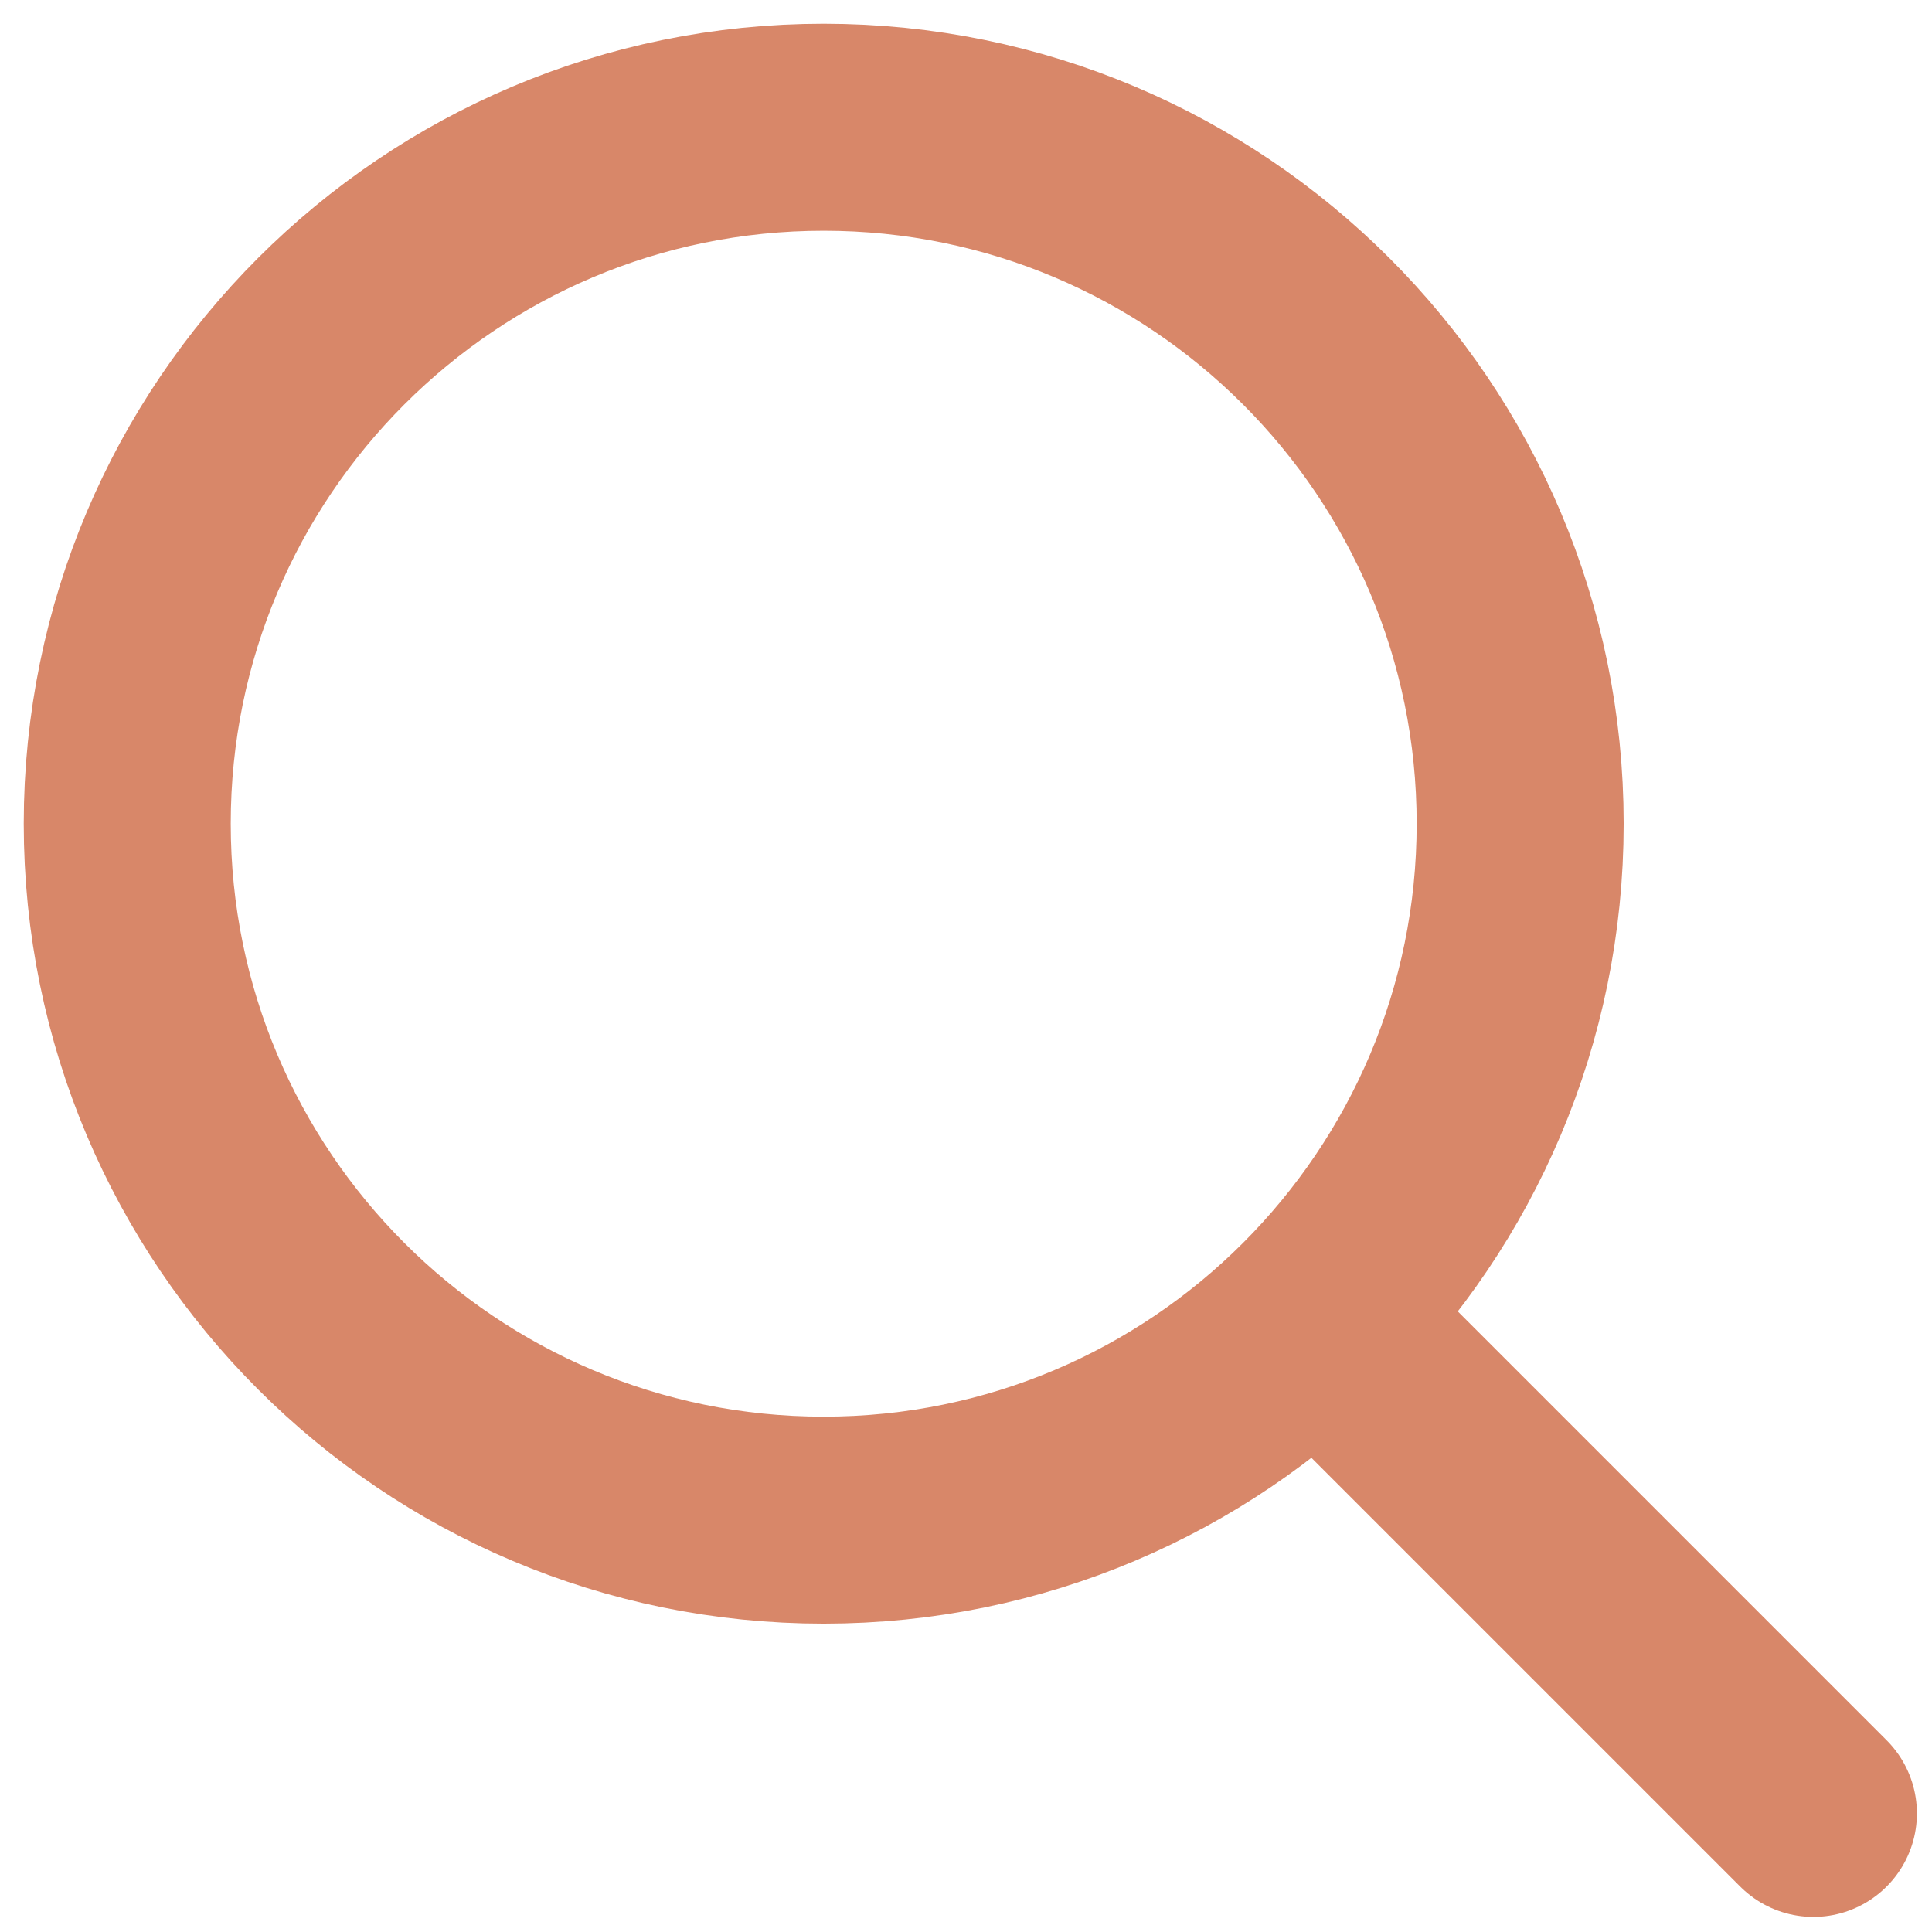
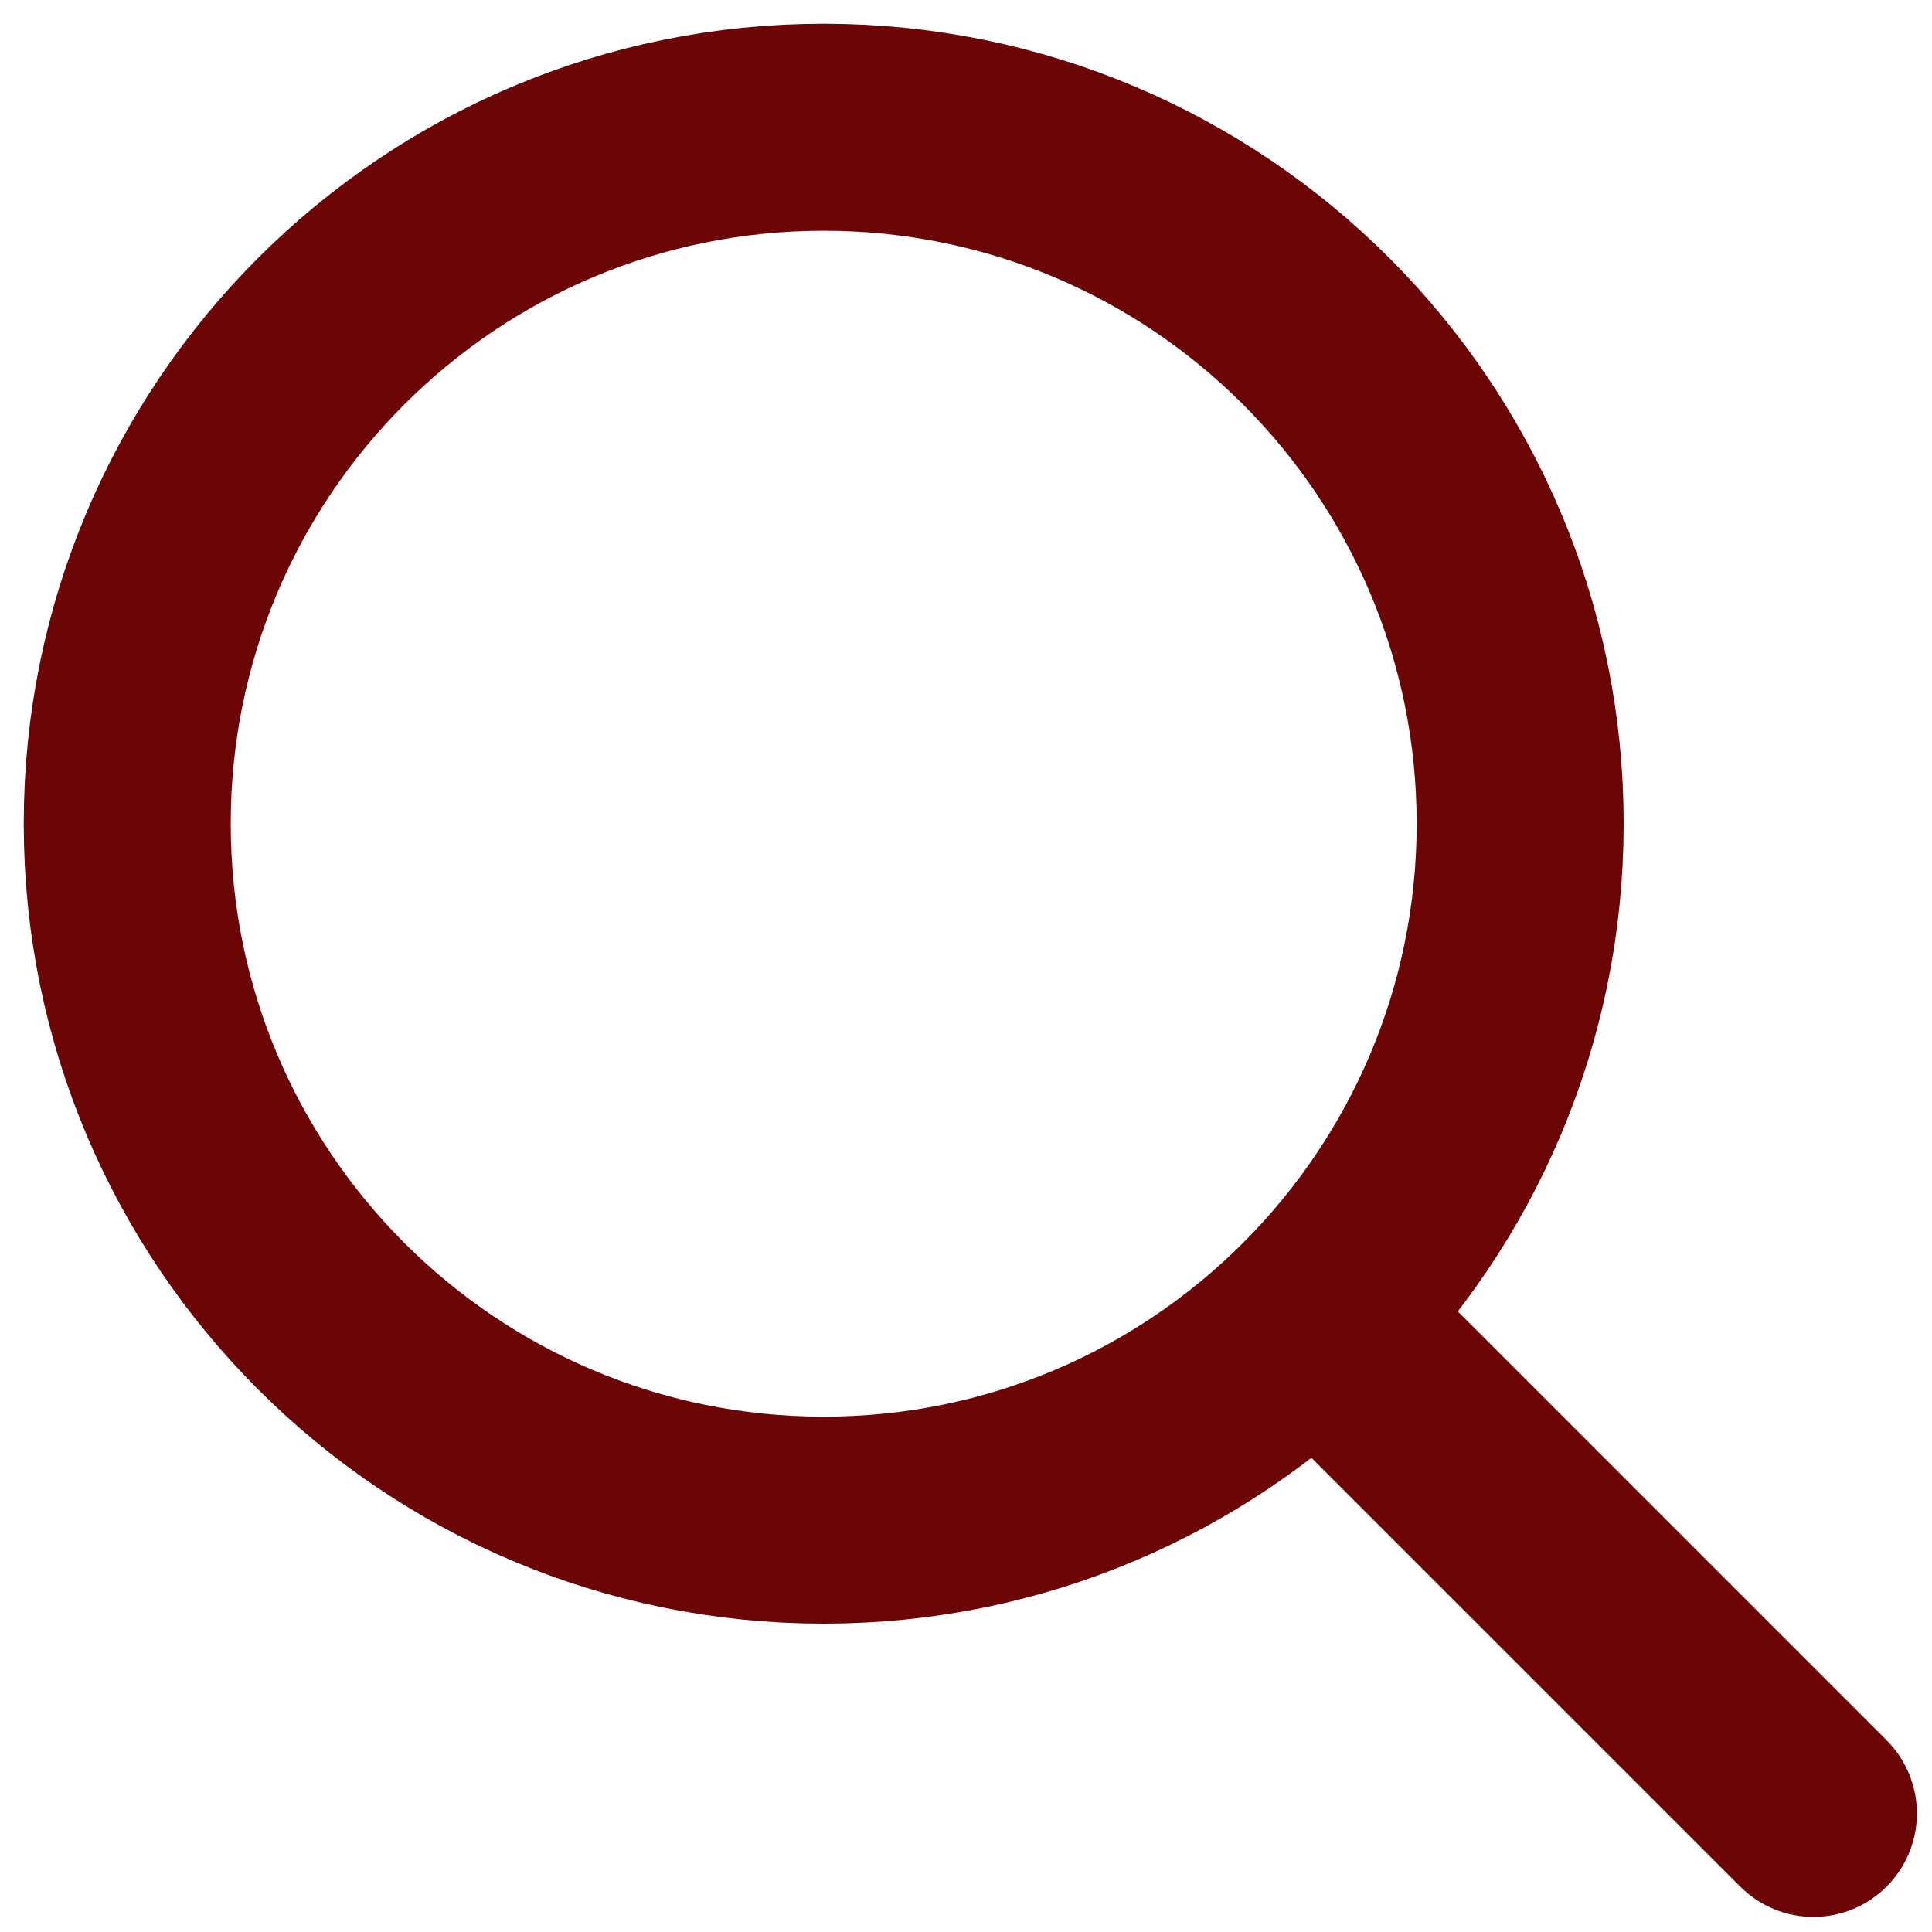
<svg xmlns="http://www.w3.org/2000/svg" width="42" height="42" viewBox="0 0 42 42" fill="none">
-   <path d="M29.859 29.859L39.422 39.422" stroke="#D88769" stroke-width="4.5" stroke-linecap="round" stroke-linejoin="round" />
-   <path d="M17.906 33.047C26.268 33.047 33.047 26.268 33.047 17.906C33.047 9.544 26.268 2.766 17.906 2.766C9.544 2.766 2.766 9.544 2.766 17.906C2.766 26.268 9.544 33.047 17.906 33.047Z" stroke="#D88769" stroke-width="4.5" stroke-linecap="round" stroke-linejoin="round" />
+   <path d="M29.859 29.859L39.422 39.422" stroke="#6C0505" stroke-width="4.5" stroke-linecap="round" stroke-linejoin="round" />
+   <path d="M17.906 33.047C26.268 33.047 33.047 26.268 33.047 17.906C33.047 9.544 26.268 2.766 17.906 2.766C9.544 2.766 2.766 9.544 2.766 17.906C2.766 26.268 9.544 33.047 17.906 33.047Z" stroke="#6C0505" stroke-width="4.5" stroke-linecap="round" stroke-linejoin="round" />
</svg>
